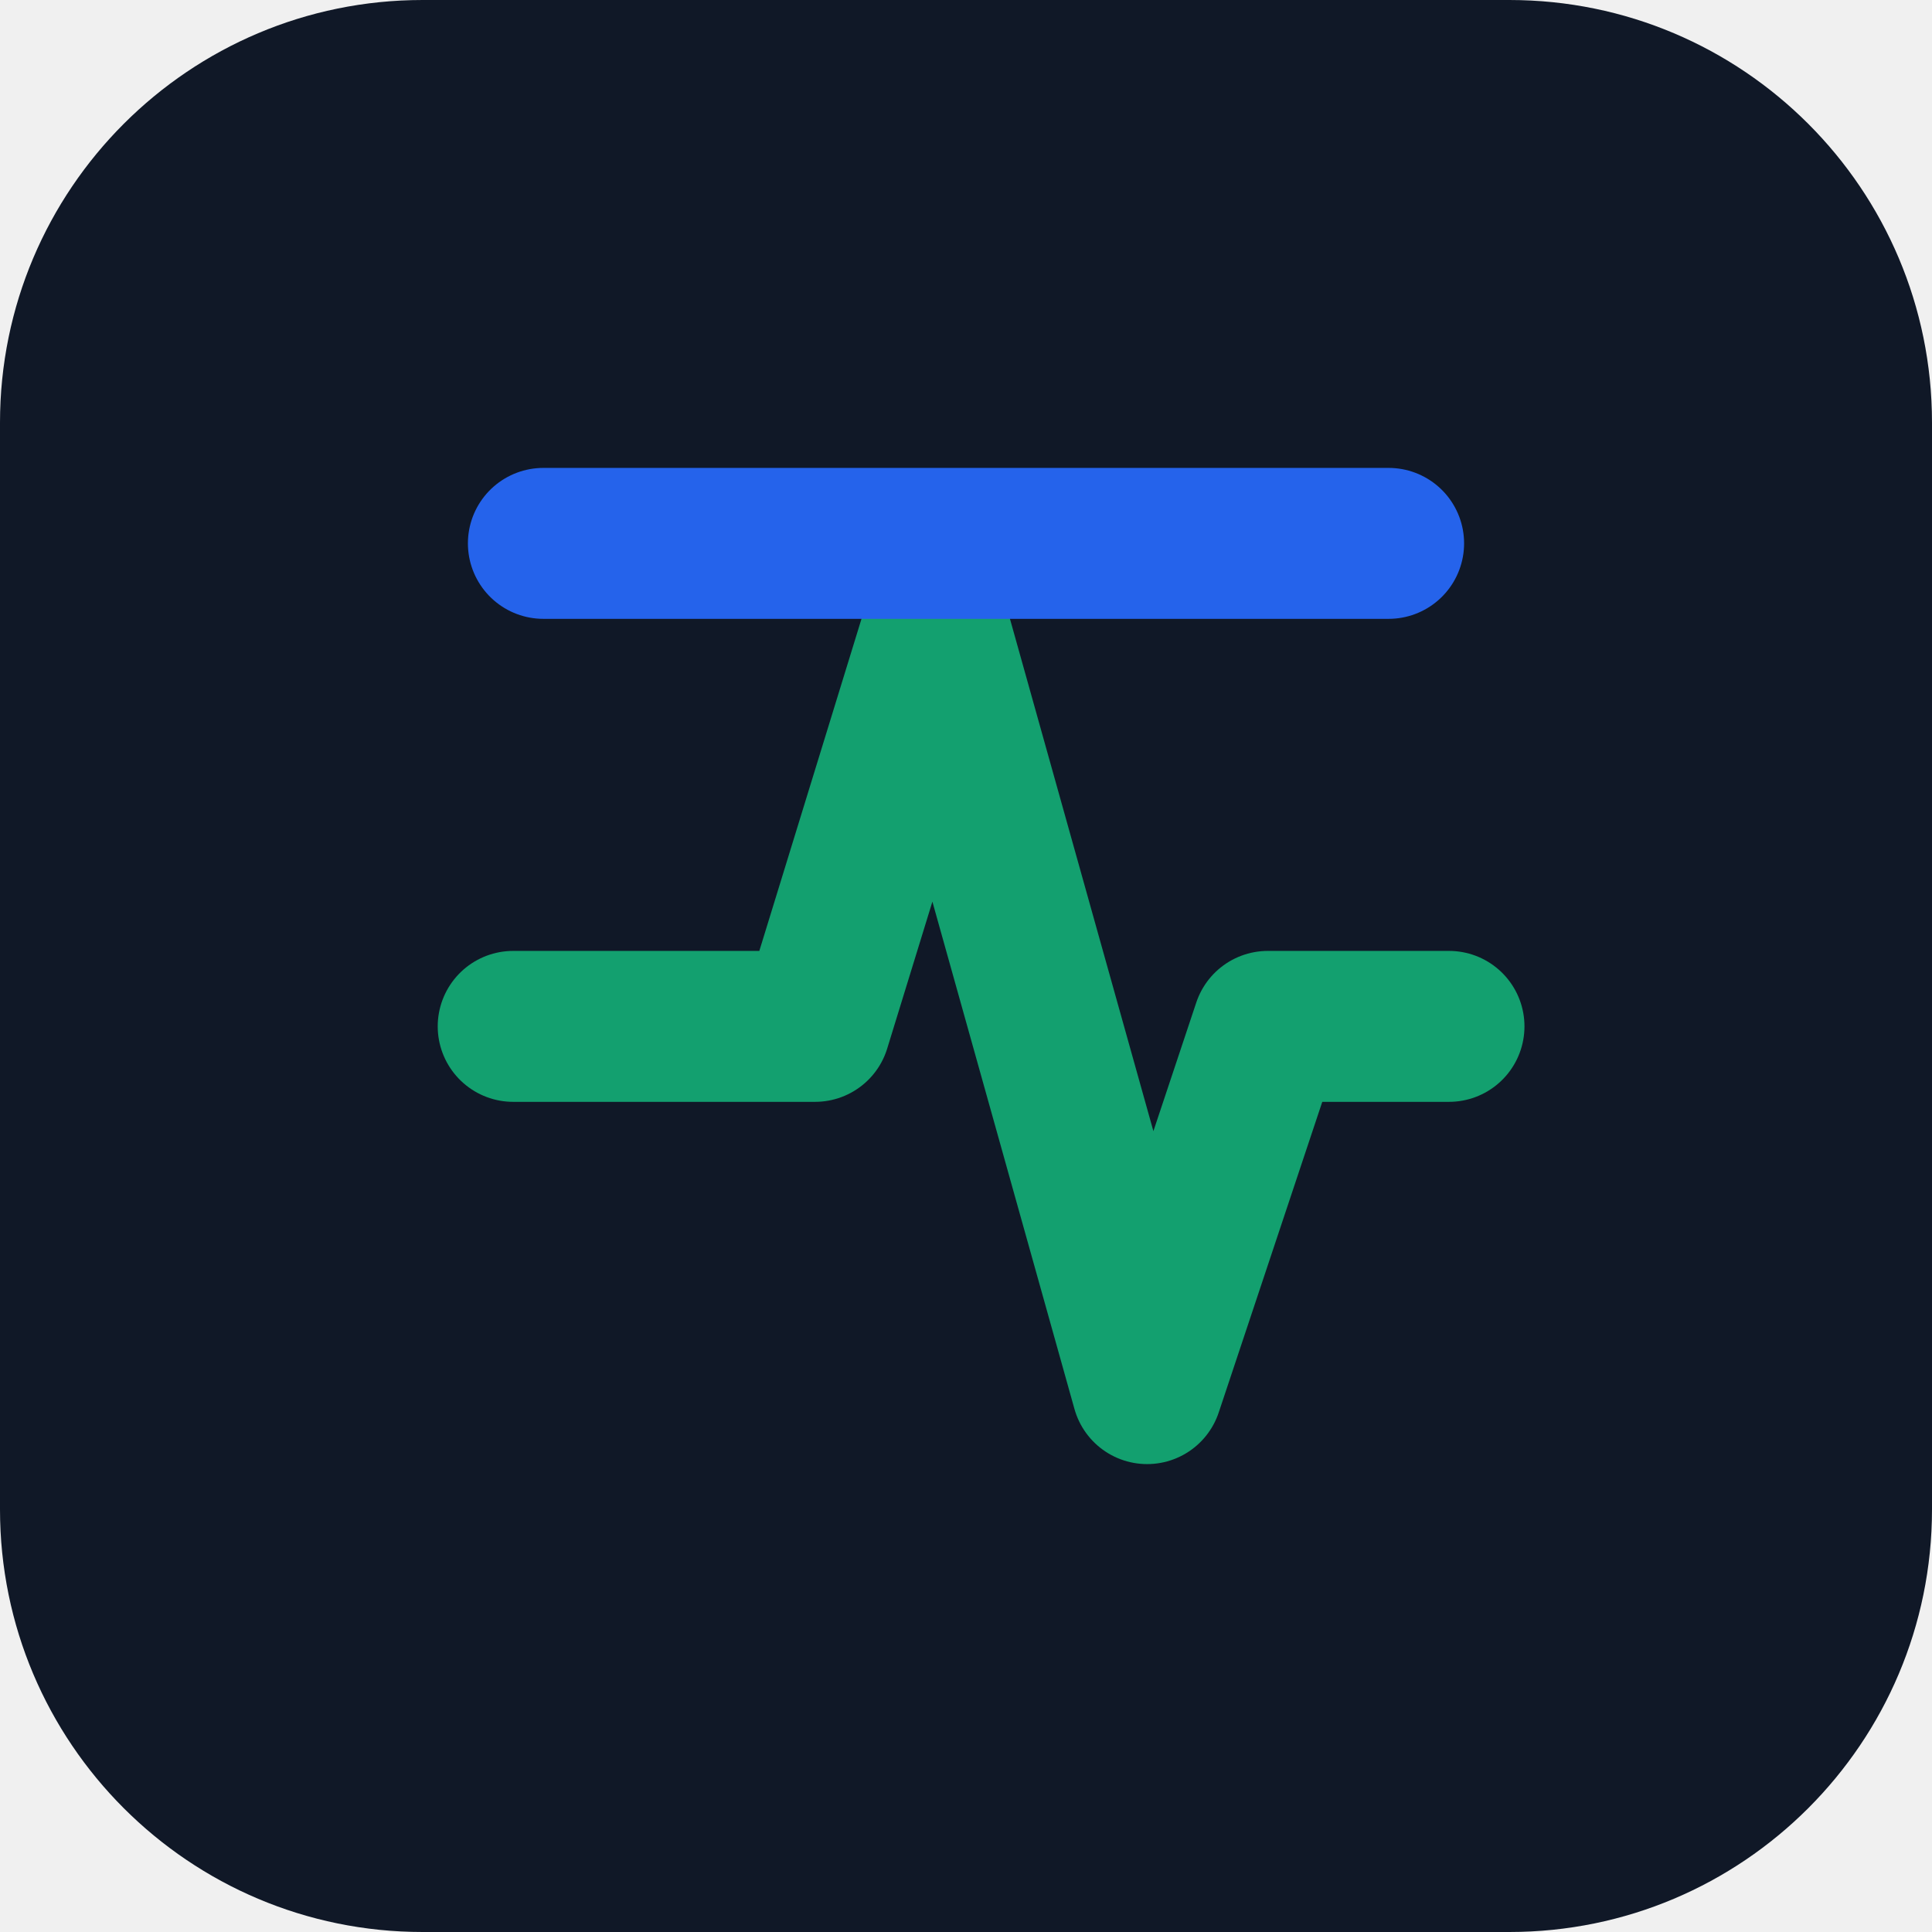
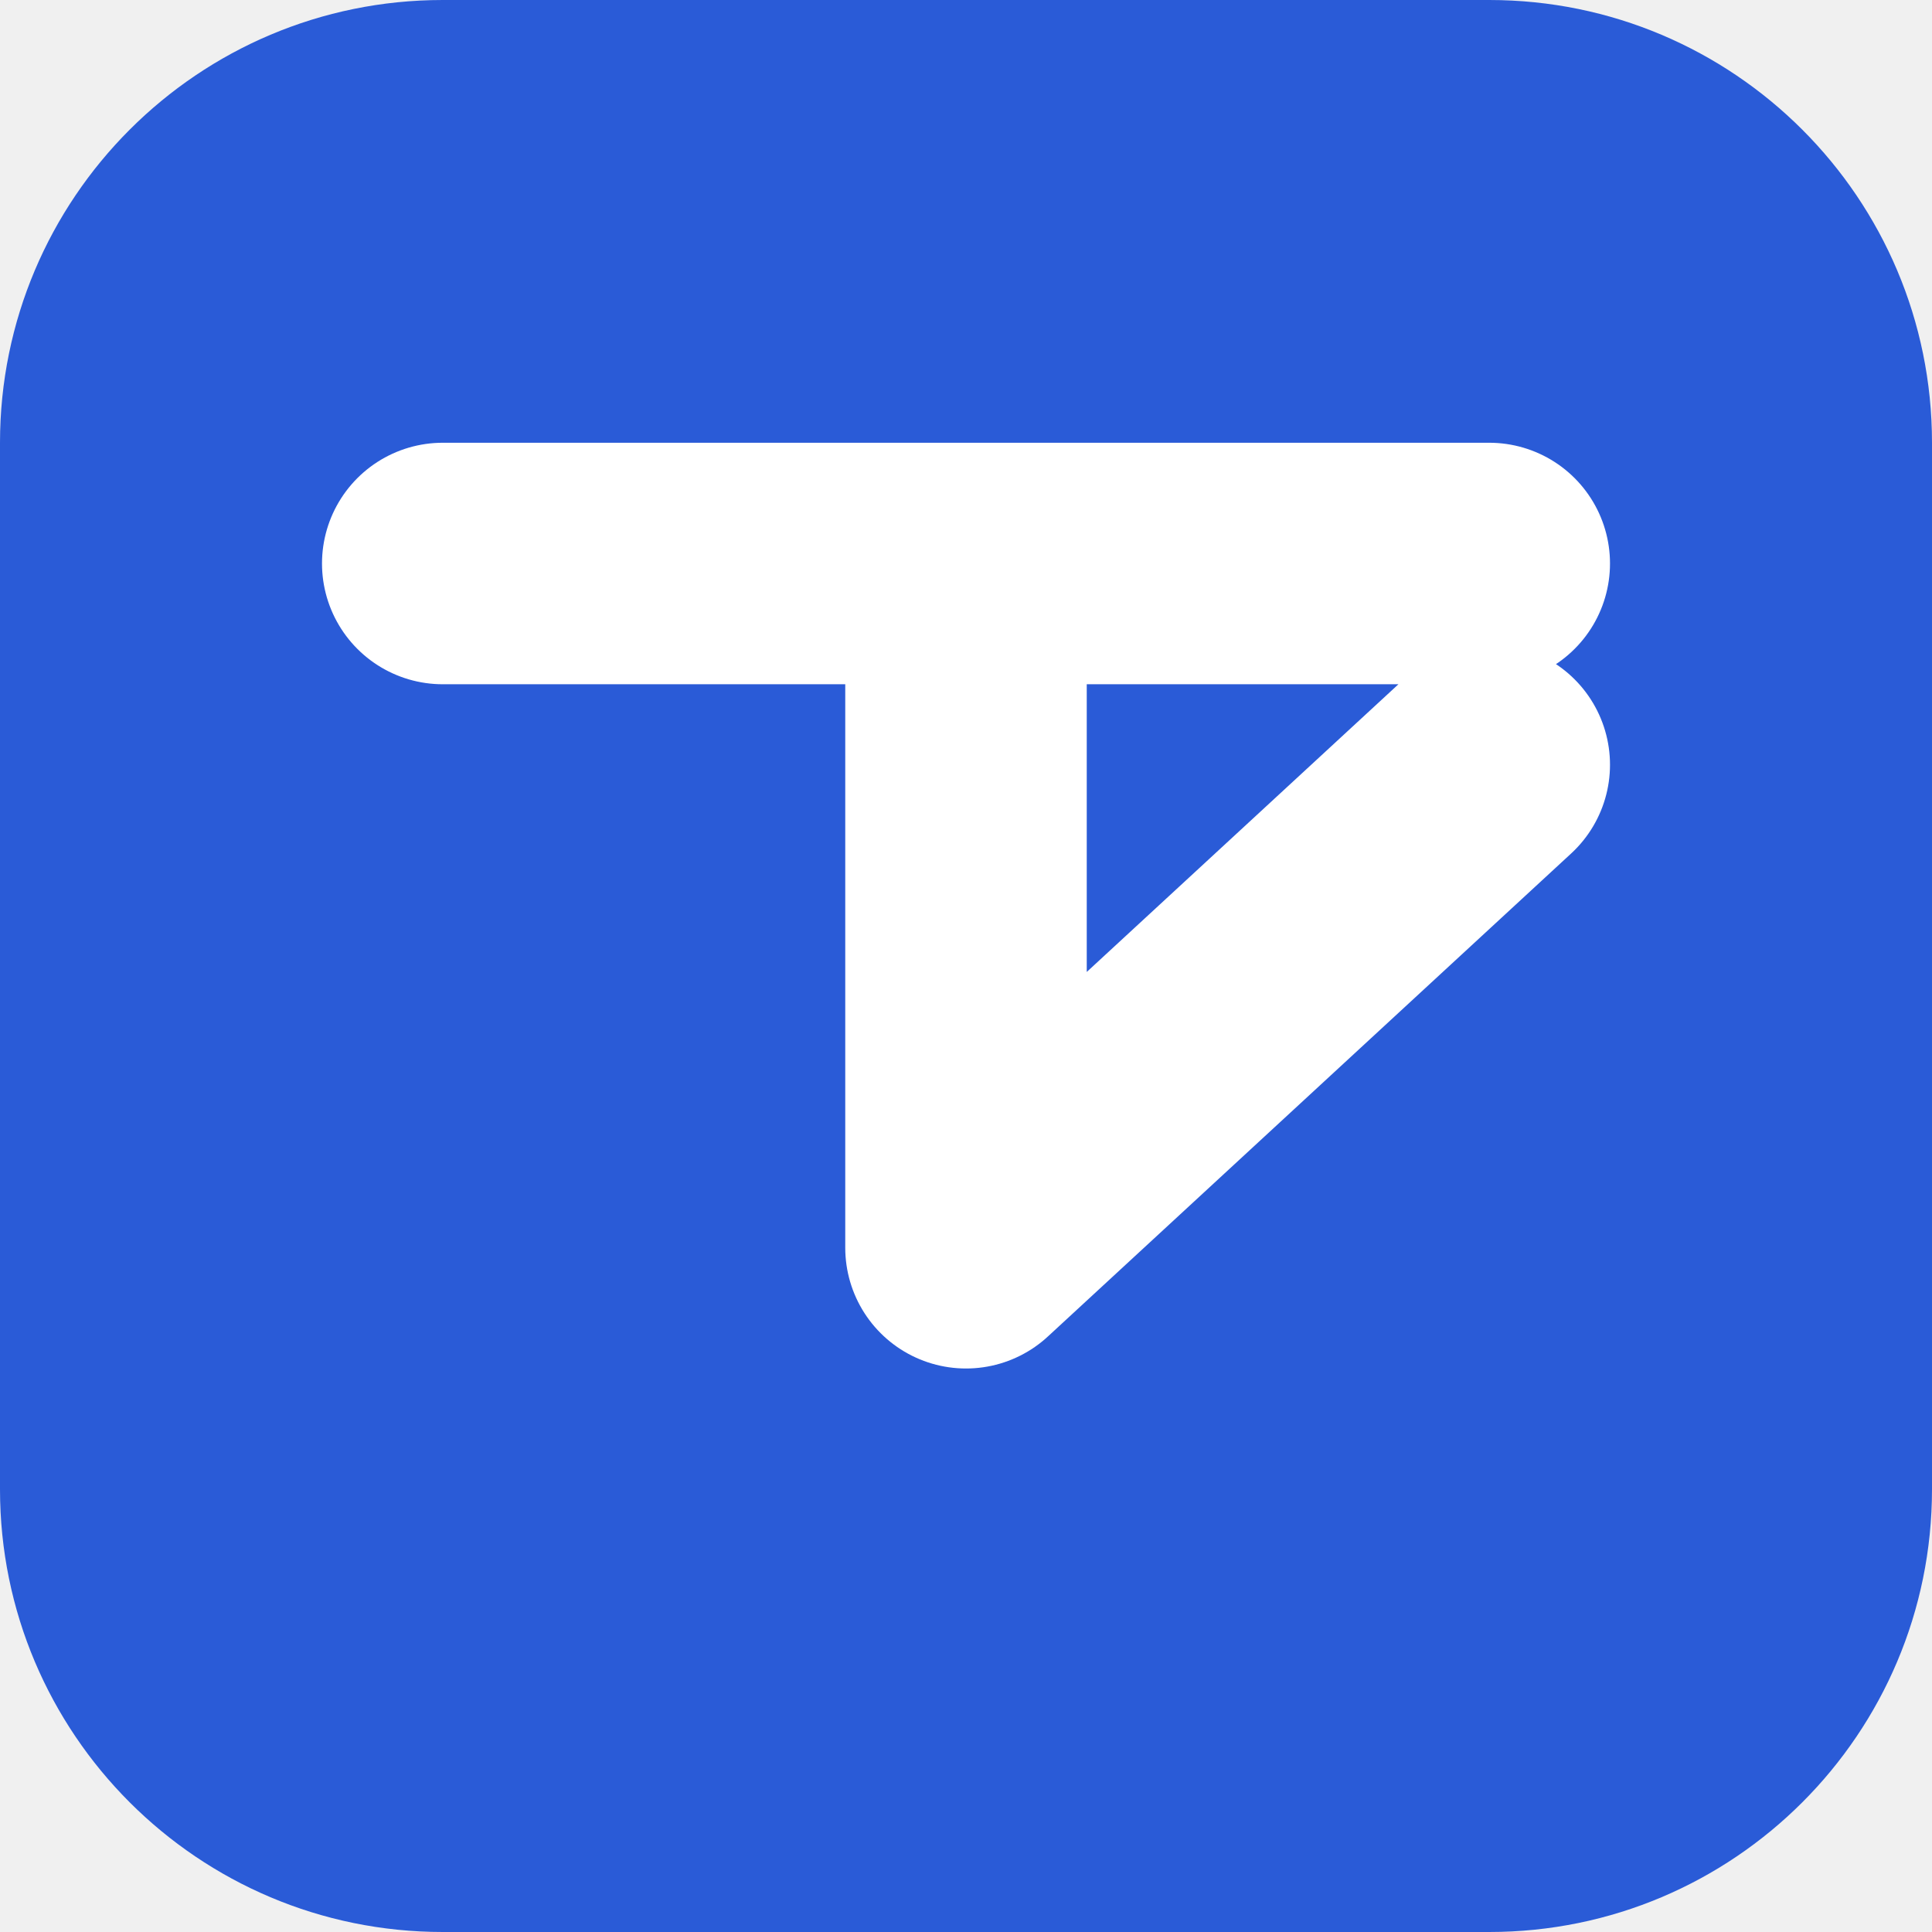
- <svg xmlns="http://www.w3.org/2000/svg" viewBox="0 0 64 64">
-   <rect width="64" height="64" rx="14" fill="#101827" />
-   <path d="M17 34h10l4-13 7 25 4-12h6" fill="none" stroke="#13a06f" stroke-width="5" stroke-linecap="round" stroke-linejoin="round" />
-   <path d="M18 18h28" stroke="#2563eb" stroke-width="5" stroke-linecap="round" />
+ <svg xmlns="http://www.w3.org/2000/svg" viewBox="0 0 24 24" width="64" height="64">
+   <rect width="24" height="24" rx="5.5" fill="#2a5bd7" />
+   <path d="M5.5 7h13M12 7v8.5l6.5-6" fill="none" stroke="#ffffff" stroke-width="3" stroke-linecap="round" stroke-linejoin="round" />
</svg>
